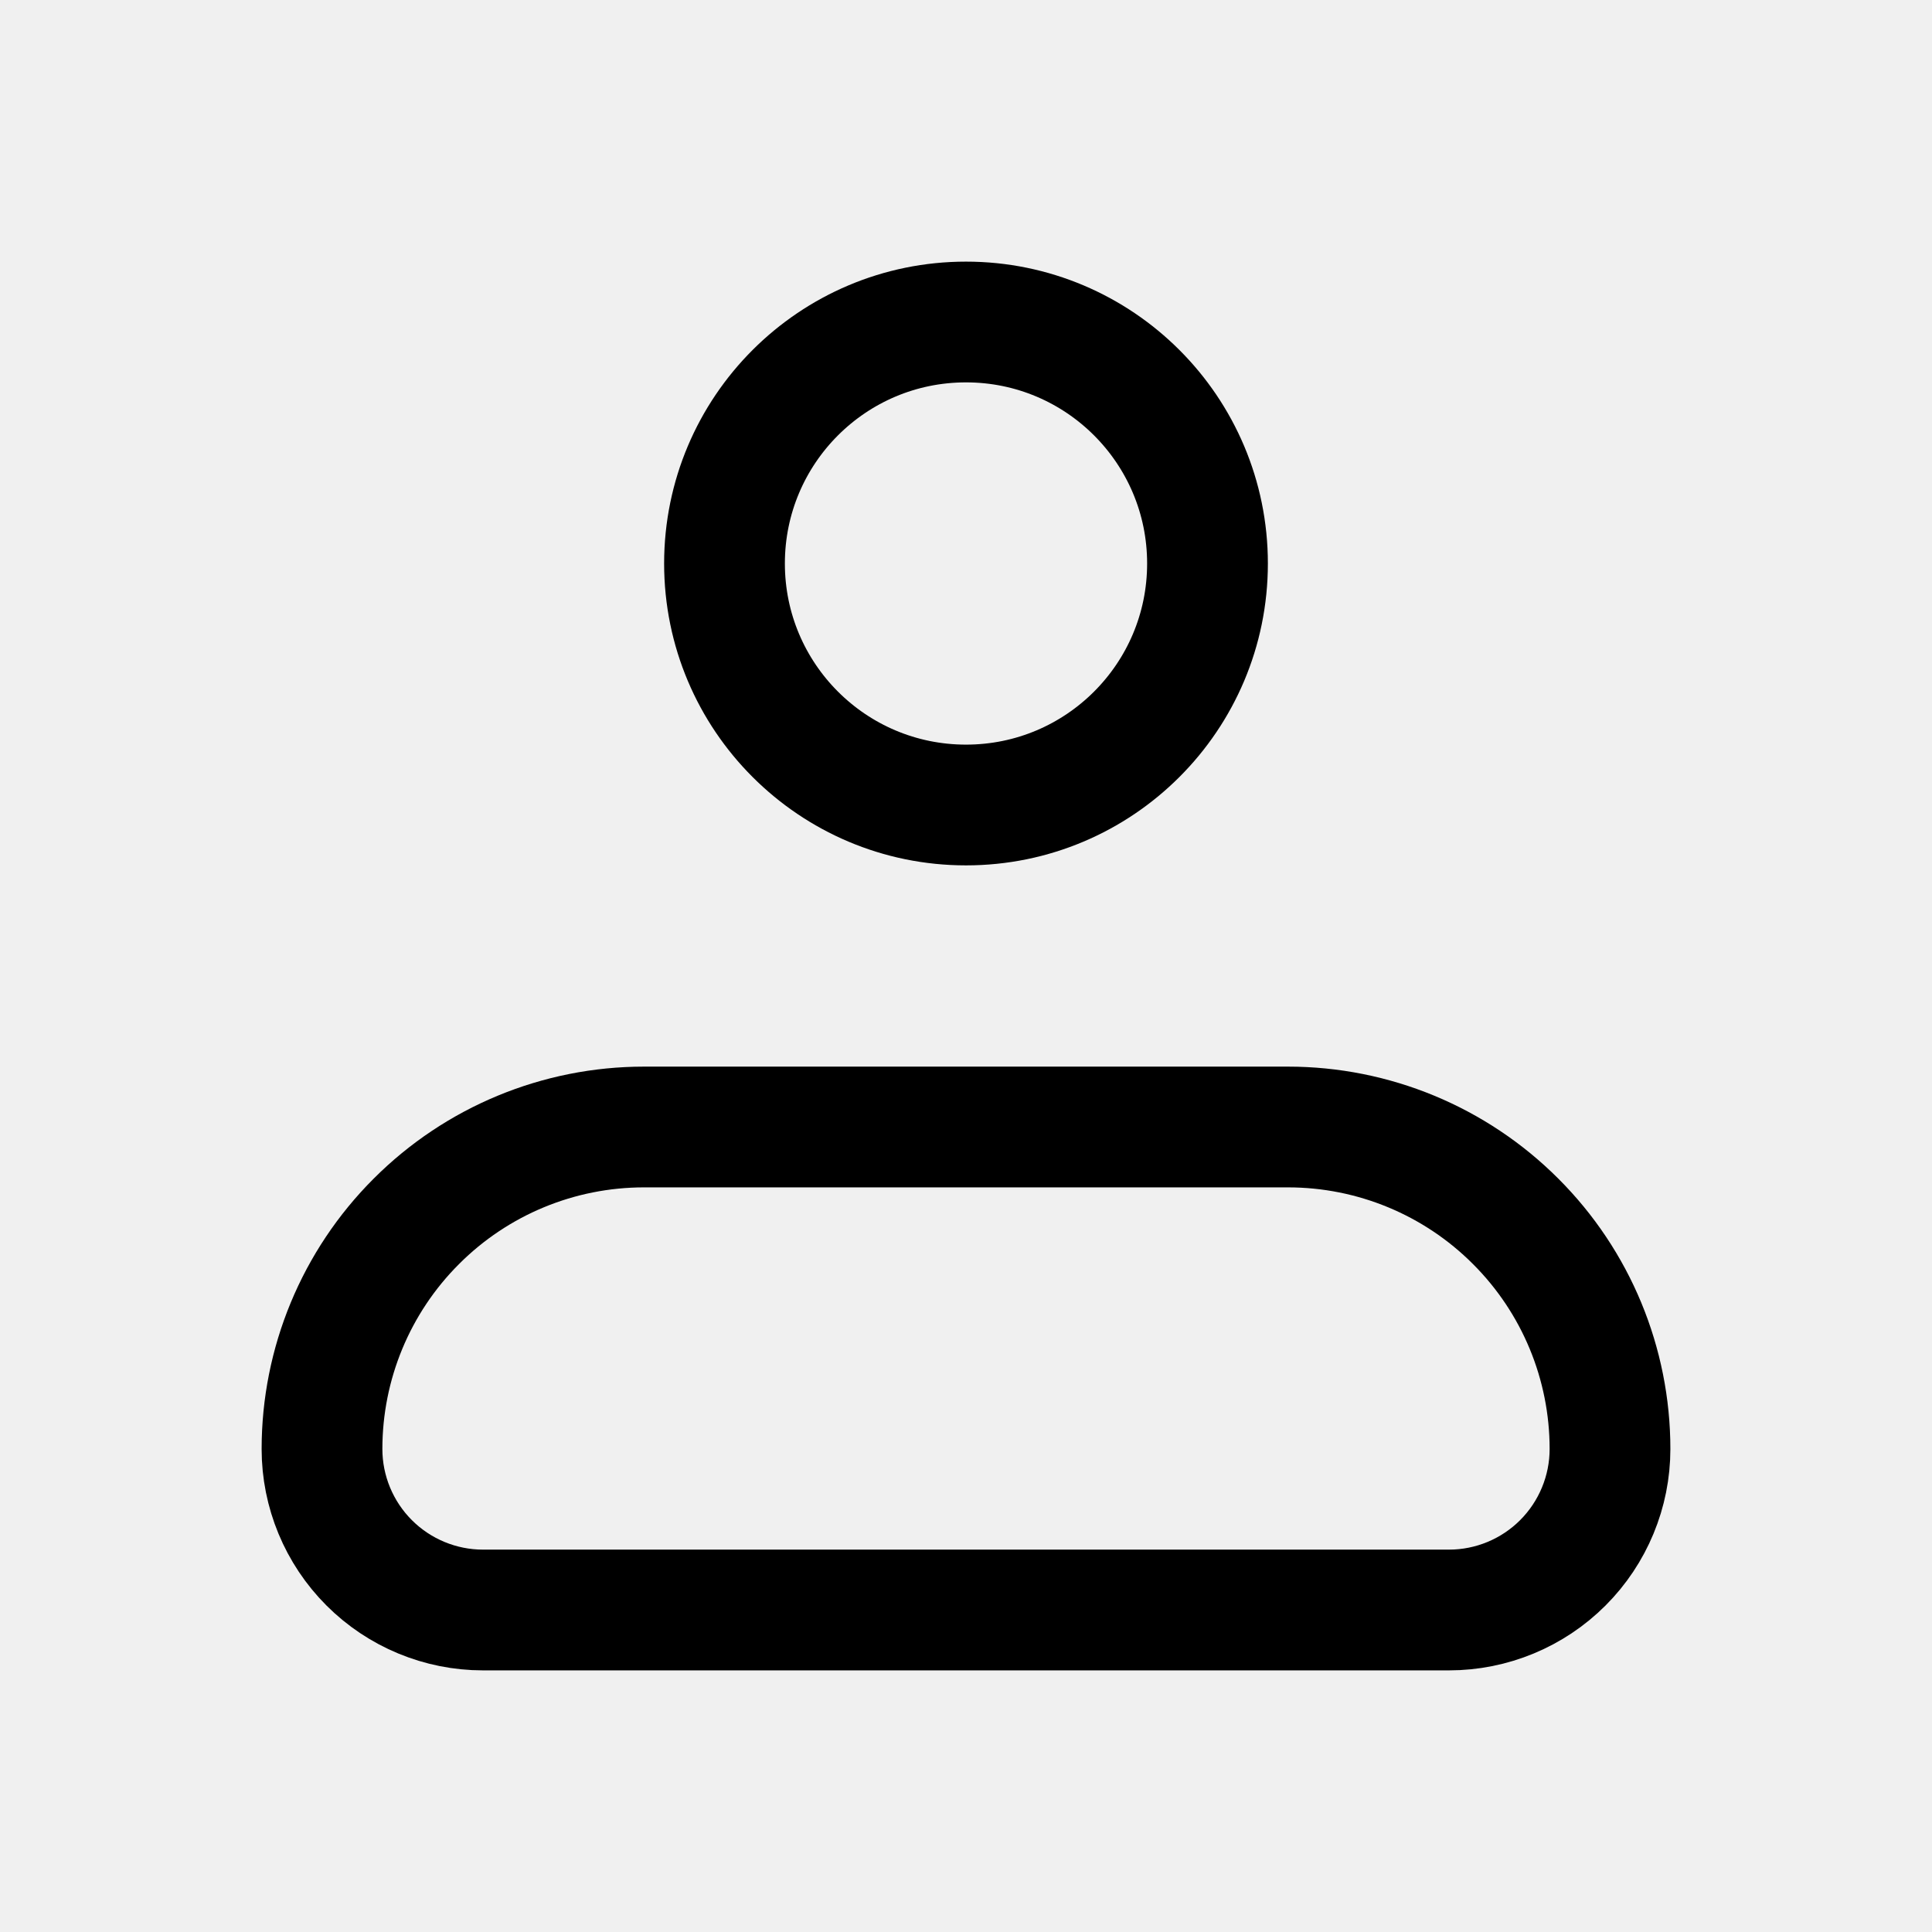
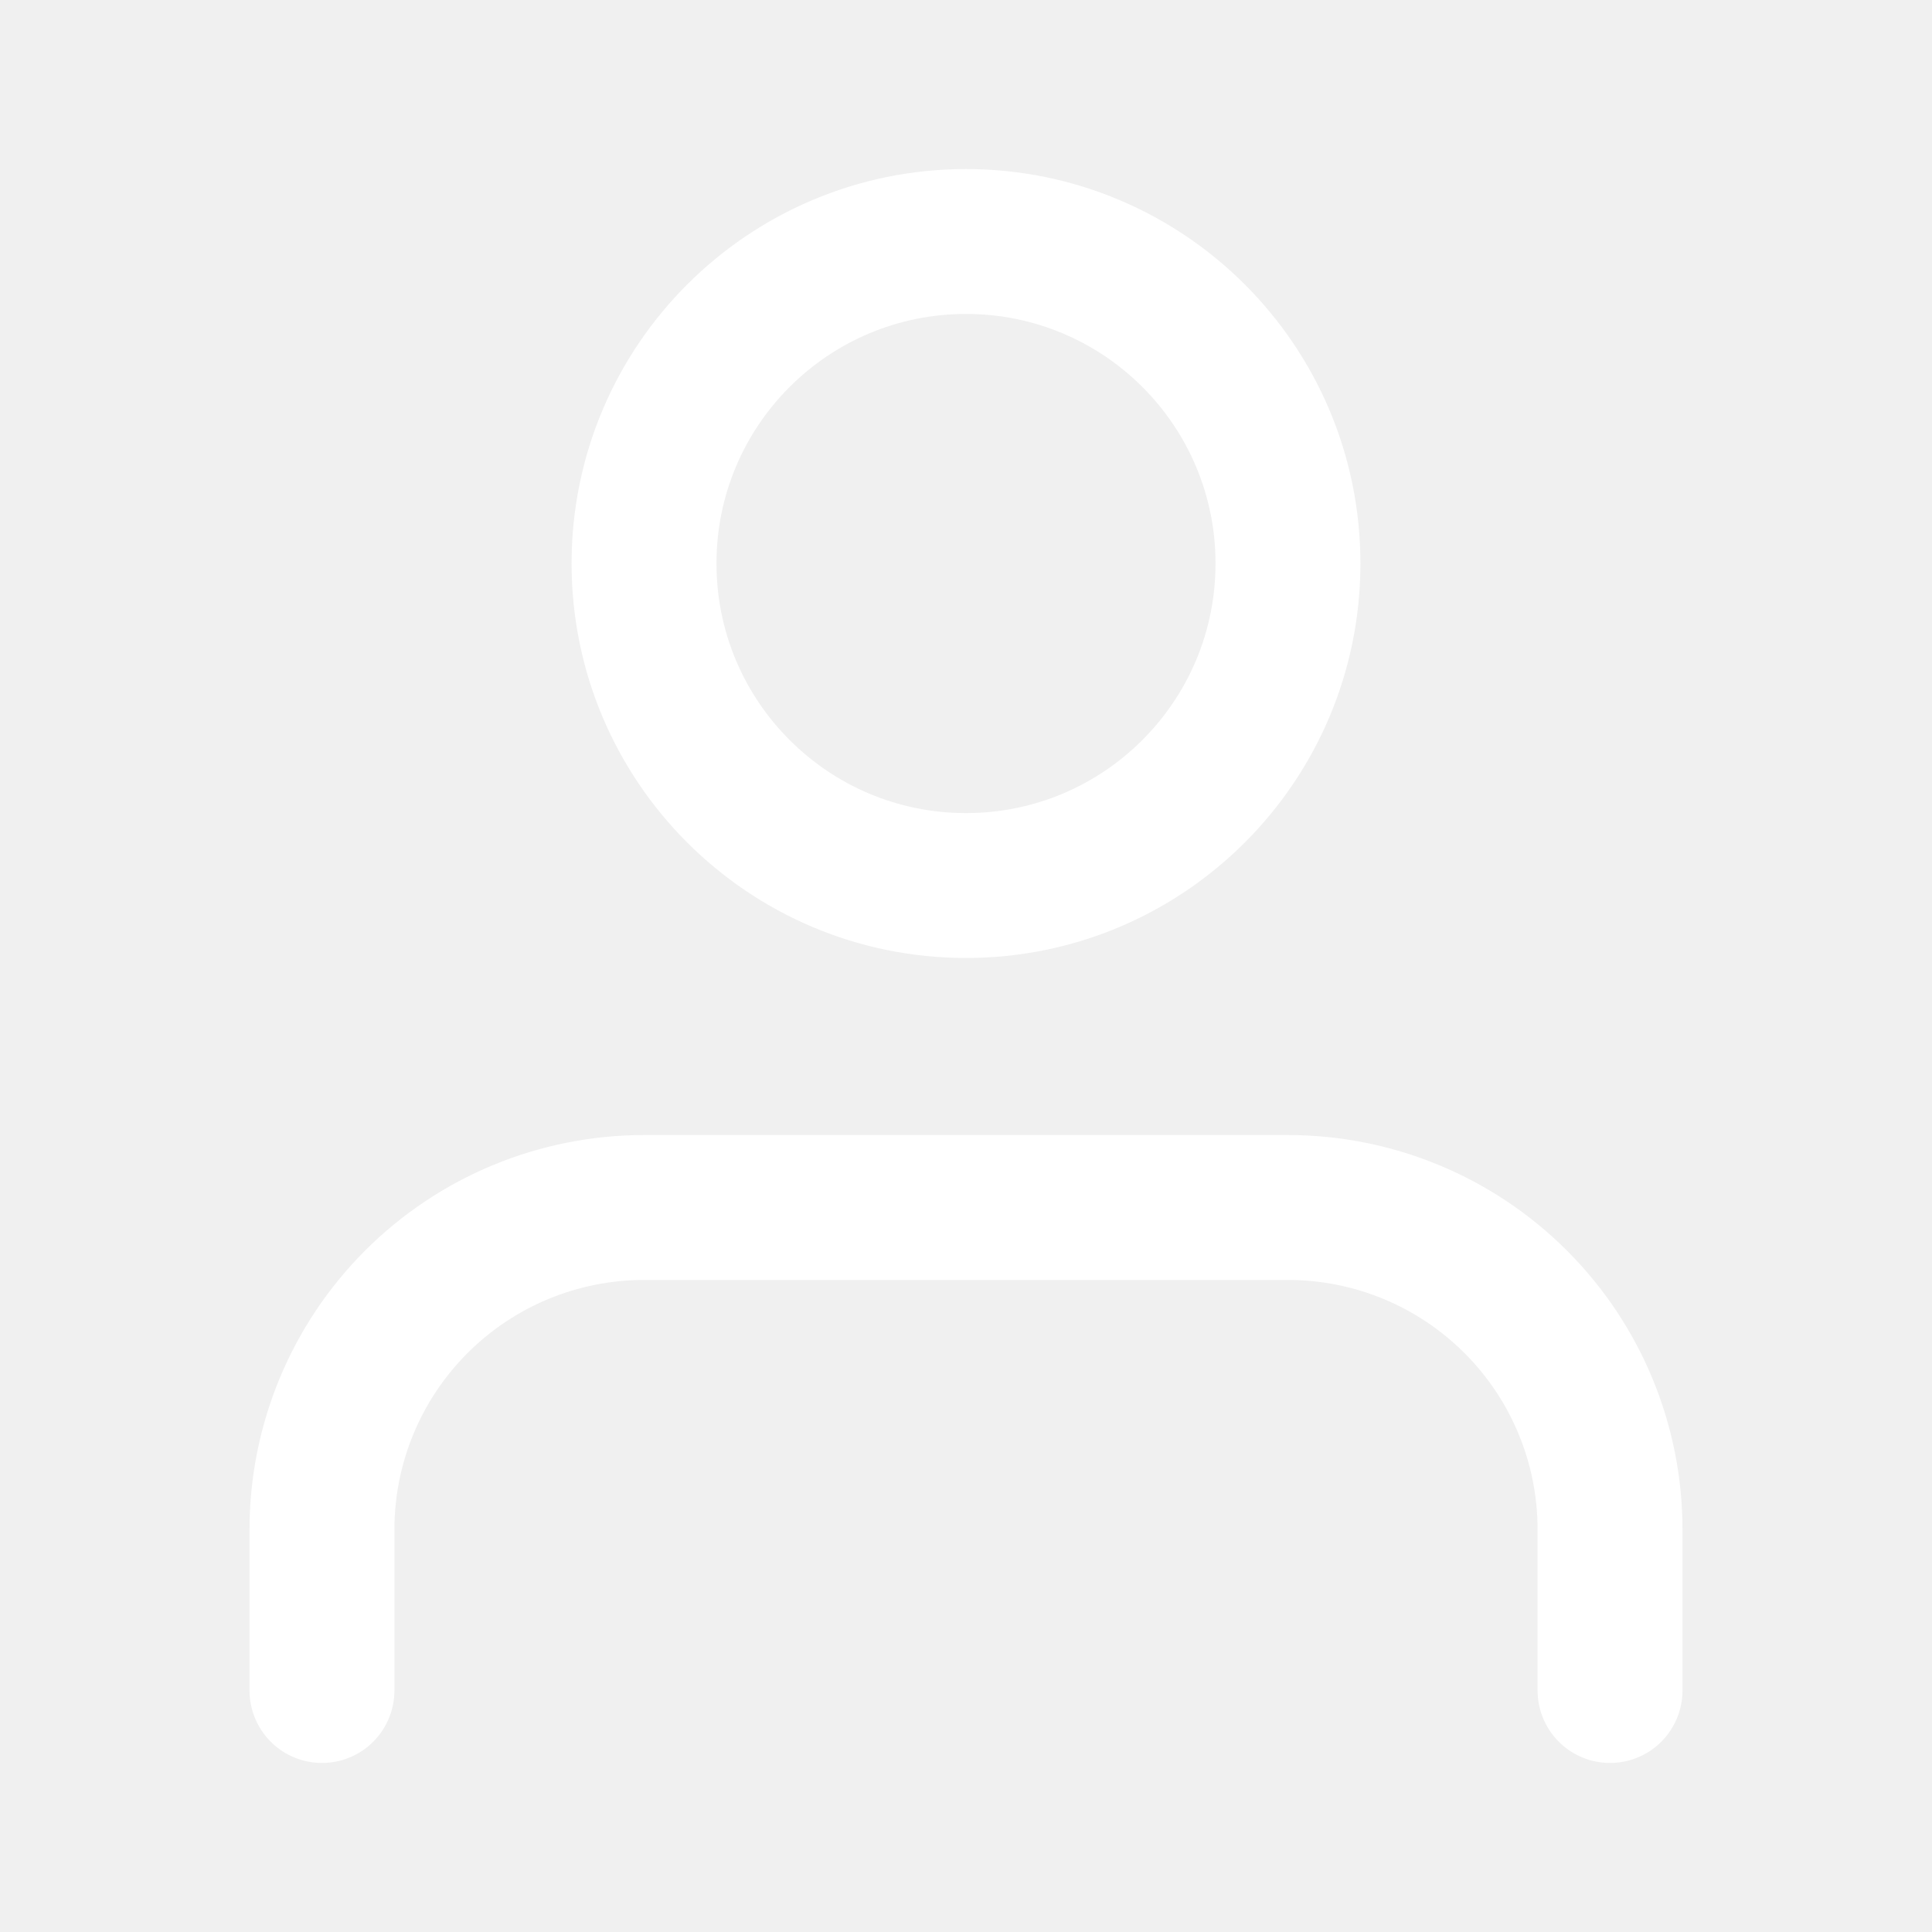
- <svg xmlns="http://www.w3.org/2000/svg" width="24" height="24" viewBox="0 0 24 24" fill="none">
-   <path d="M4 18C4 16.939 4.421 15.922 5.172 15.172C5.922 14.421 6.939 14 8 14H16C17.061 14 18.078 14.421 18.828 15.172C19.579 15.922 20 16.939 20 18C20 18.53 19.789 19.039 19.414 19.414C19.039 19.789 18.53 20 18 20H6C5.47 20 4.961 19.789 4.586 19.414C4.211 19.039 4 18.53 4 18Z" stroke="currentColor" stroke-width="1.5" stroke-linejoin="round" />
-   <path d="M12 10C13.657 10 15 8.657 15 7C15 5.343 13.657 4 12 4C10.343 4 9 5.343 9 7C9 8.657 10.343 10 12 10Z" stroke="currentColor" stroke-width="1.5" />
+ <svg xmlns="http://www.w3.org/2000/svg" width="20" height="20" viewBox="0 0 20 20" fill="none">
+   <path d="M16.667 17.5V15.833C16.667 14.949 16.316 14.101 15.69 13.476C15.065 12.851 14.217 12.5 13.333 12.5H6.667C5.783 12.5 4.935 12.851 4.31 13.476C3.685 14.101 3.333 14.949 3.333 15.833V17.5" stroke="white" stroke-width="1.5" stroke-linecap="round" stroke-linejoin="round" />
+   <path d="M10 9.167C11.841 9.167 13.333 7.674 13.333 5.833C13.333 3.992 11.841 2.5 10 2.5C8.159 2.5 6.667 3.992 6.667 5.833C6.667 7.674 8.159 9.167 10 9.167Z" stroke="white" stroke-width="1.5" stroke-linecap="round" stroke-linejoin="round" />
</svg>
